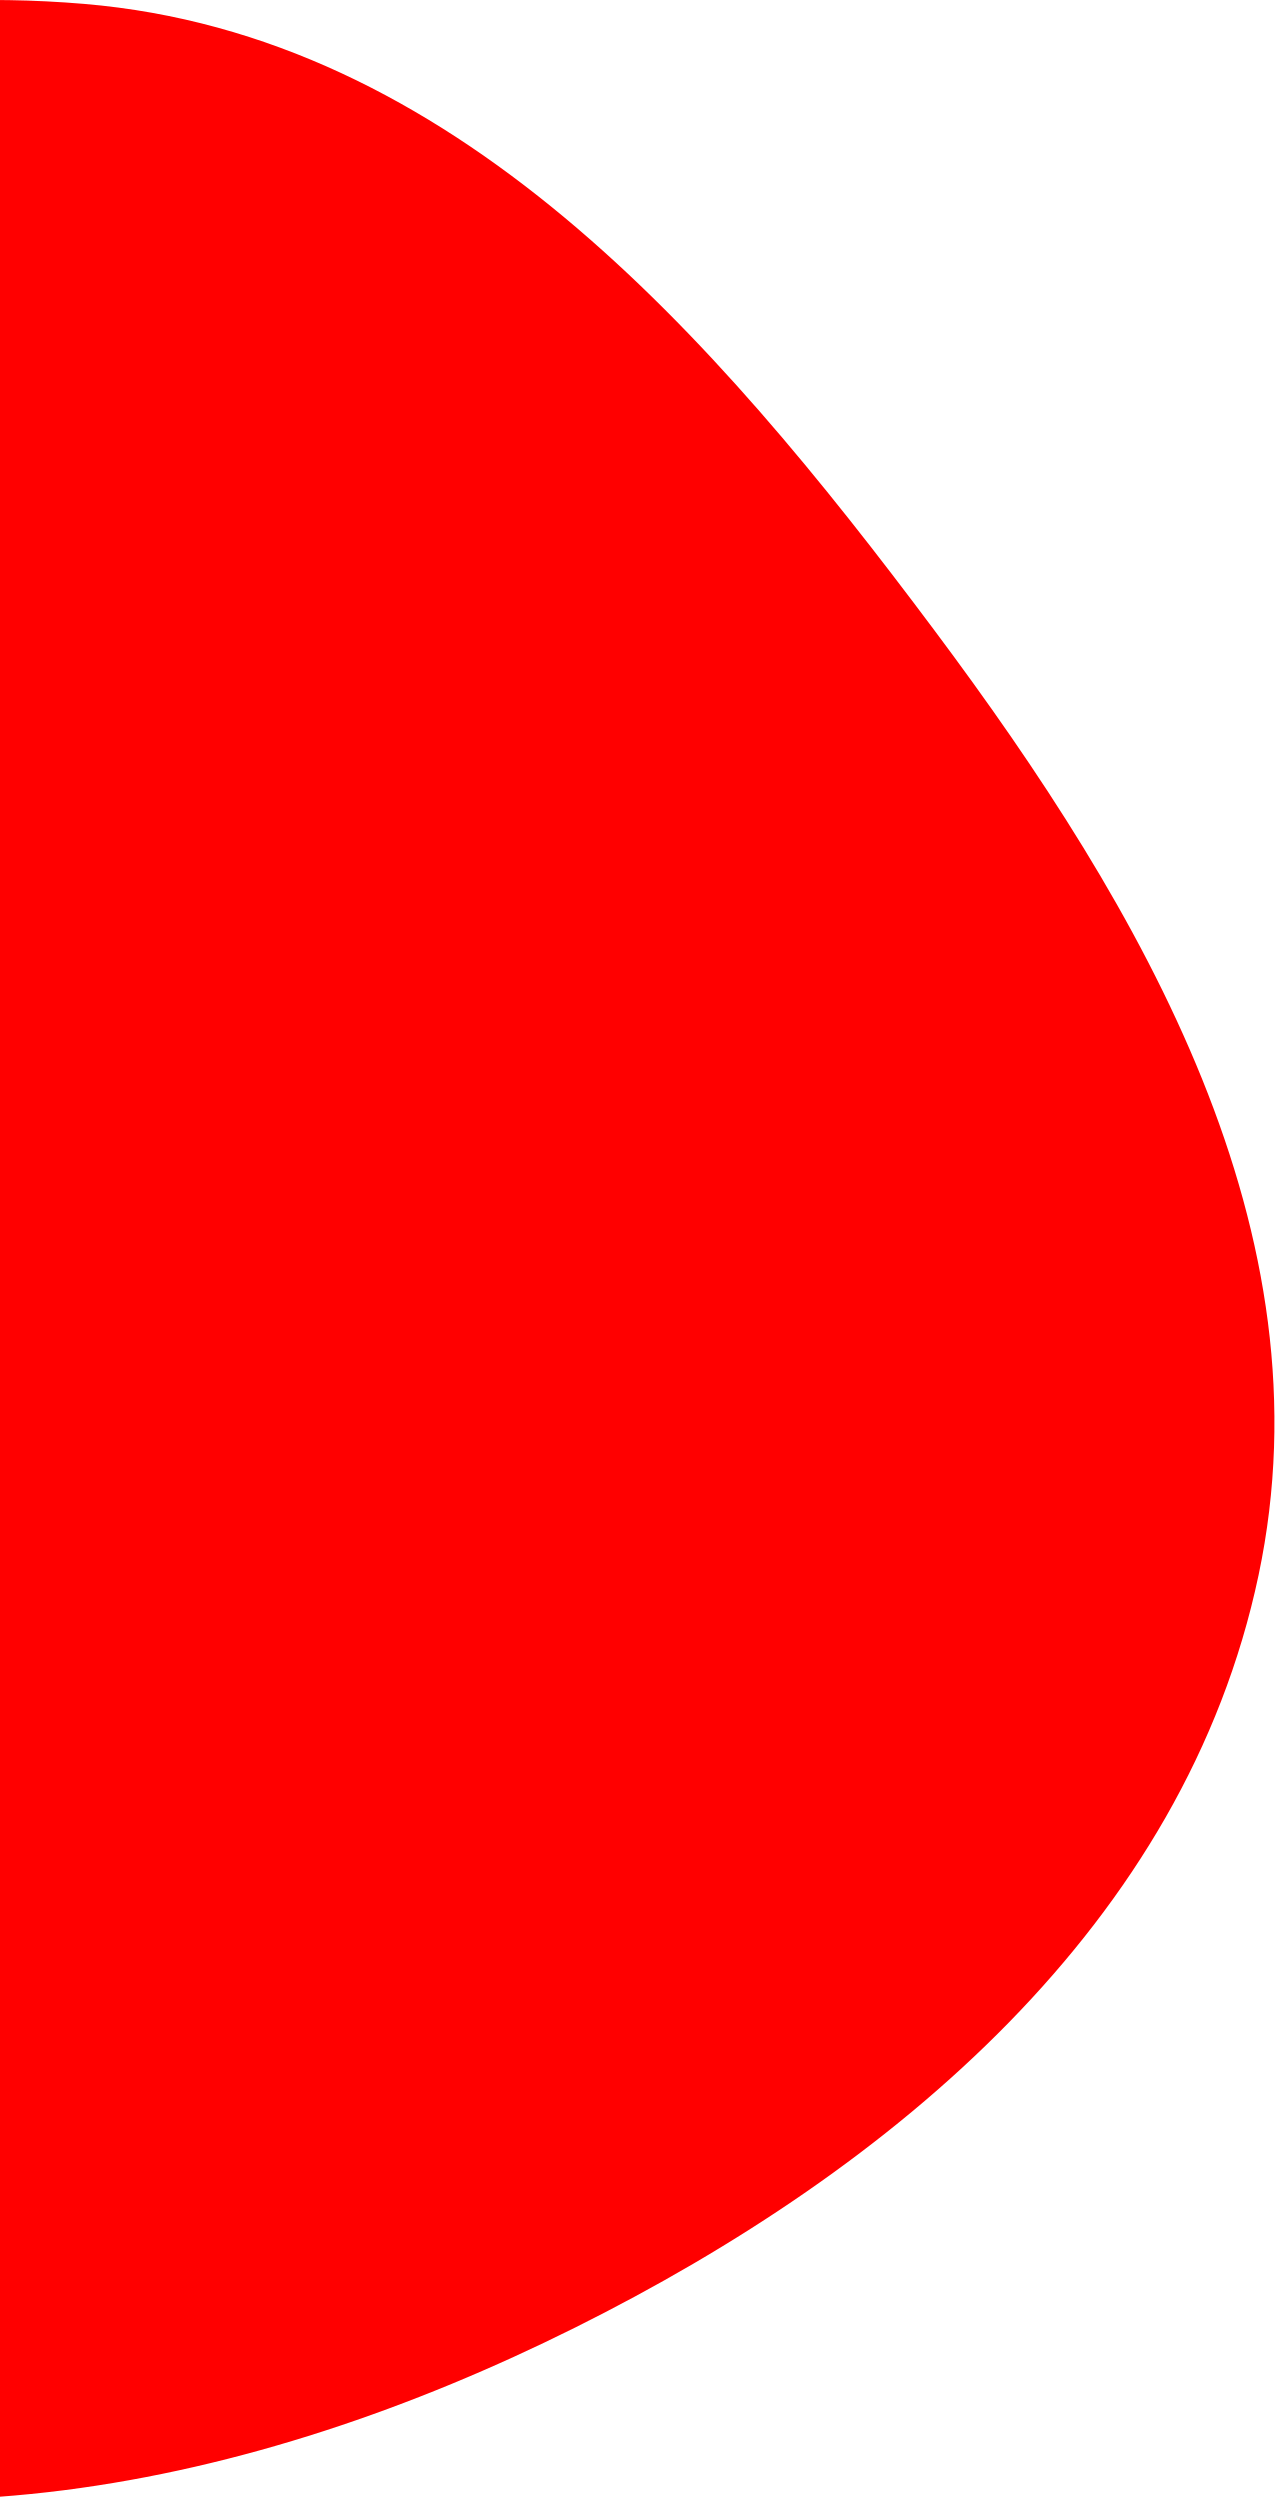
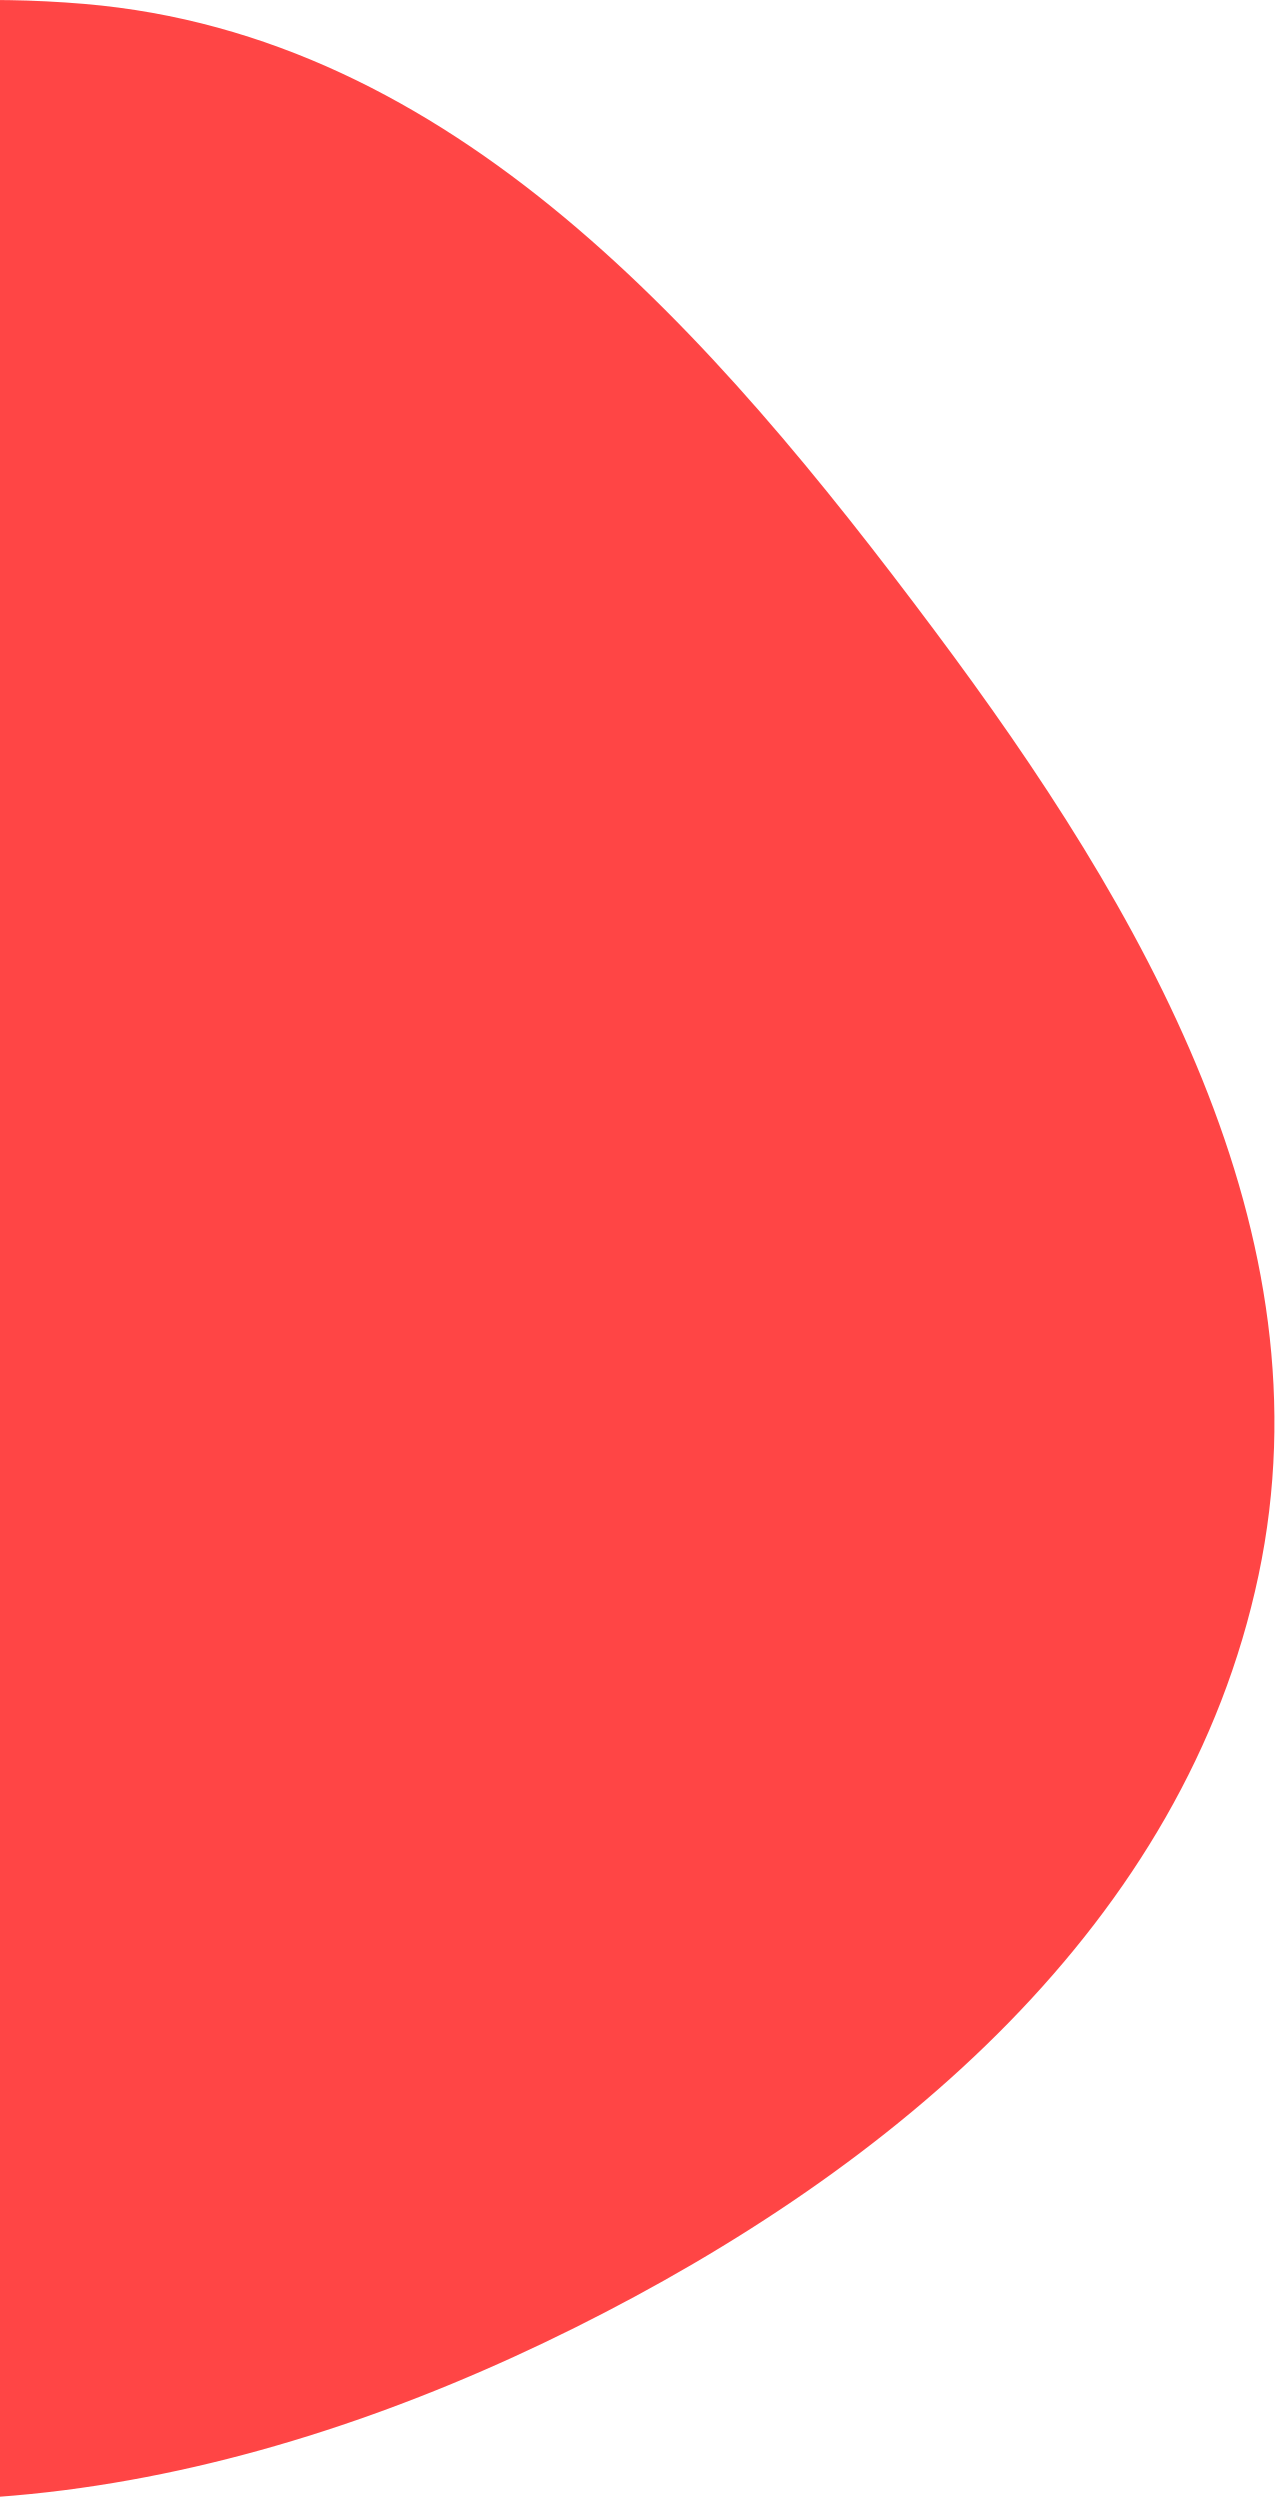
<svg xmlns="http://www.w3.org/2000/svg" width="339" height="665" viewBox="0 0 339 665" fill="none">
-   <path fill-rule="evenodd" clip-rule="evenodd" d="M22.337 1.034C120.502 9.303 189.516 88.691 248.468 167.556C304.3 242.246 354.042 327.789 334.776 419.005C315.197 511.704 237.931 576.748 153.103 619.075C66.411 662.332 -31.567 682.111 -121.805 646.826C-221.038 608.024 -306.586 531.933 -333.337 428.865C-360.939 322.519 -327.51 209.467 -257.253 124.958C-188.712 42.512 -84.549 -7.969 22.337 1.034Z" fill="#FF0000" />
+   <path fill-rule="evenodd" clip-rule="evenodd" d="M22.337 1.034C120.502 9.303 189.516 88.691 248.468 167.556C304.3 242.246 354.042 327.789 334.776 419.005C315.197 511.704 237.931 576.748 153.103 619.075C66.411 662.332 -31.567 682.111 -121.805 646.826C-221.038 608.024 -306.586 531.933 -333.337 428.865C-360.939 322.519 -327.51 209.467 -257.253 124.958C-188.712 42.512 -84.549 -7.969 22.337 1.034Z" fill="#ff4545" />
</svg>
